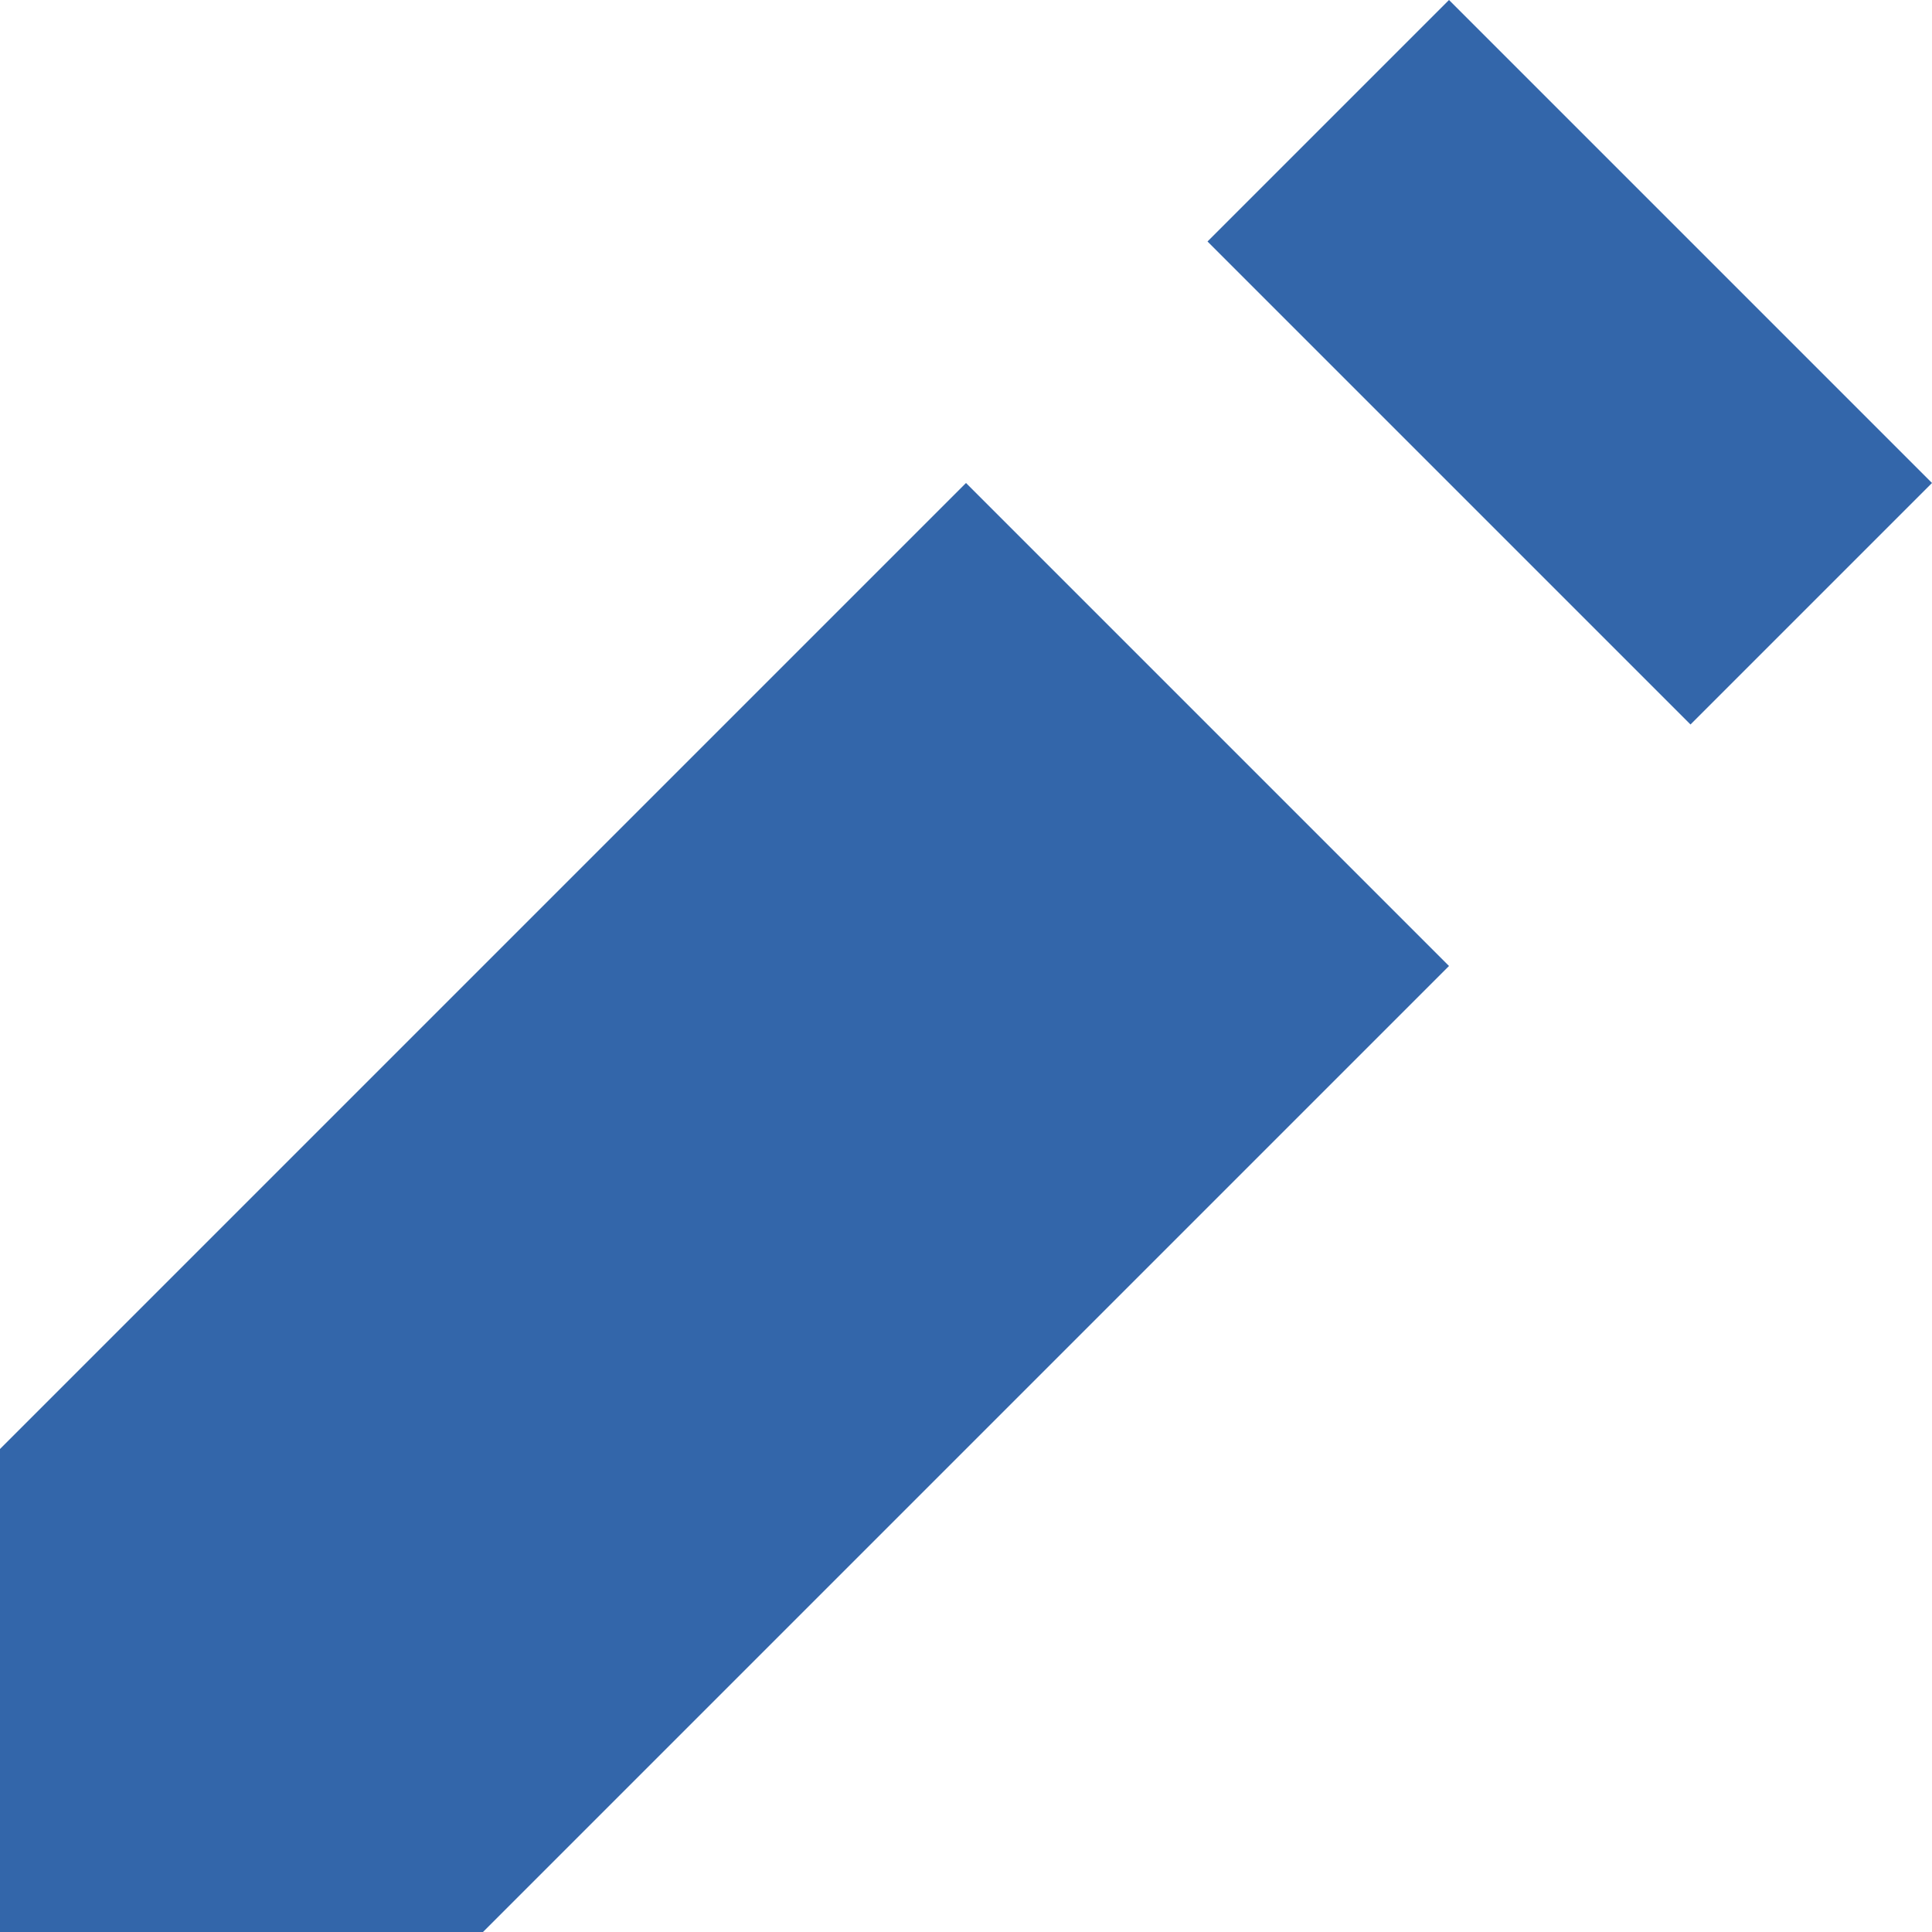
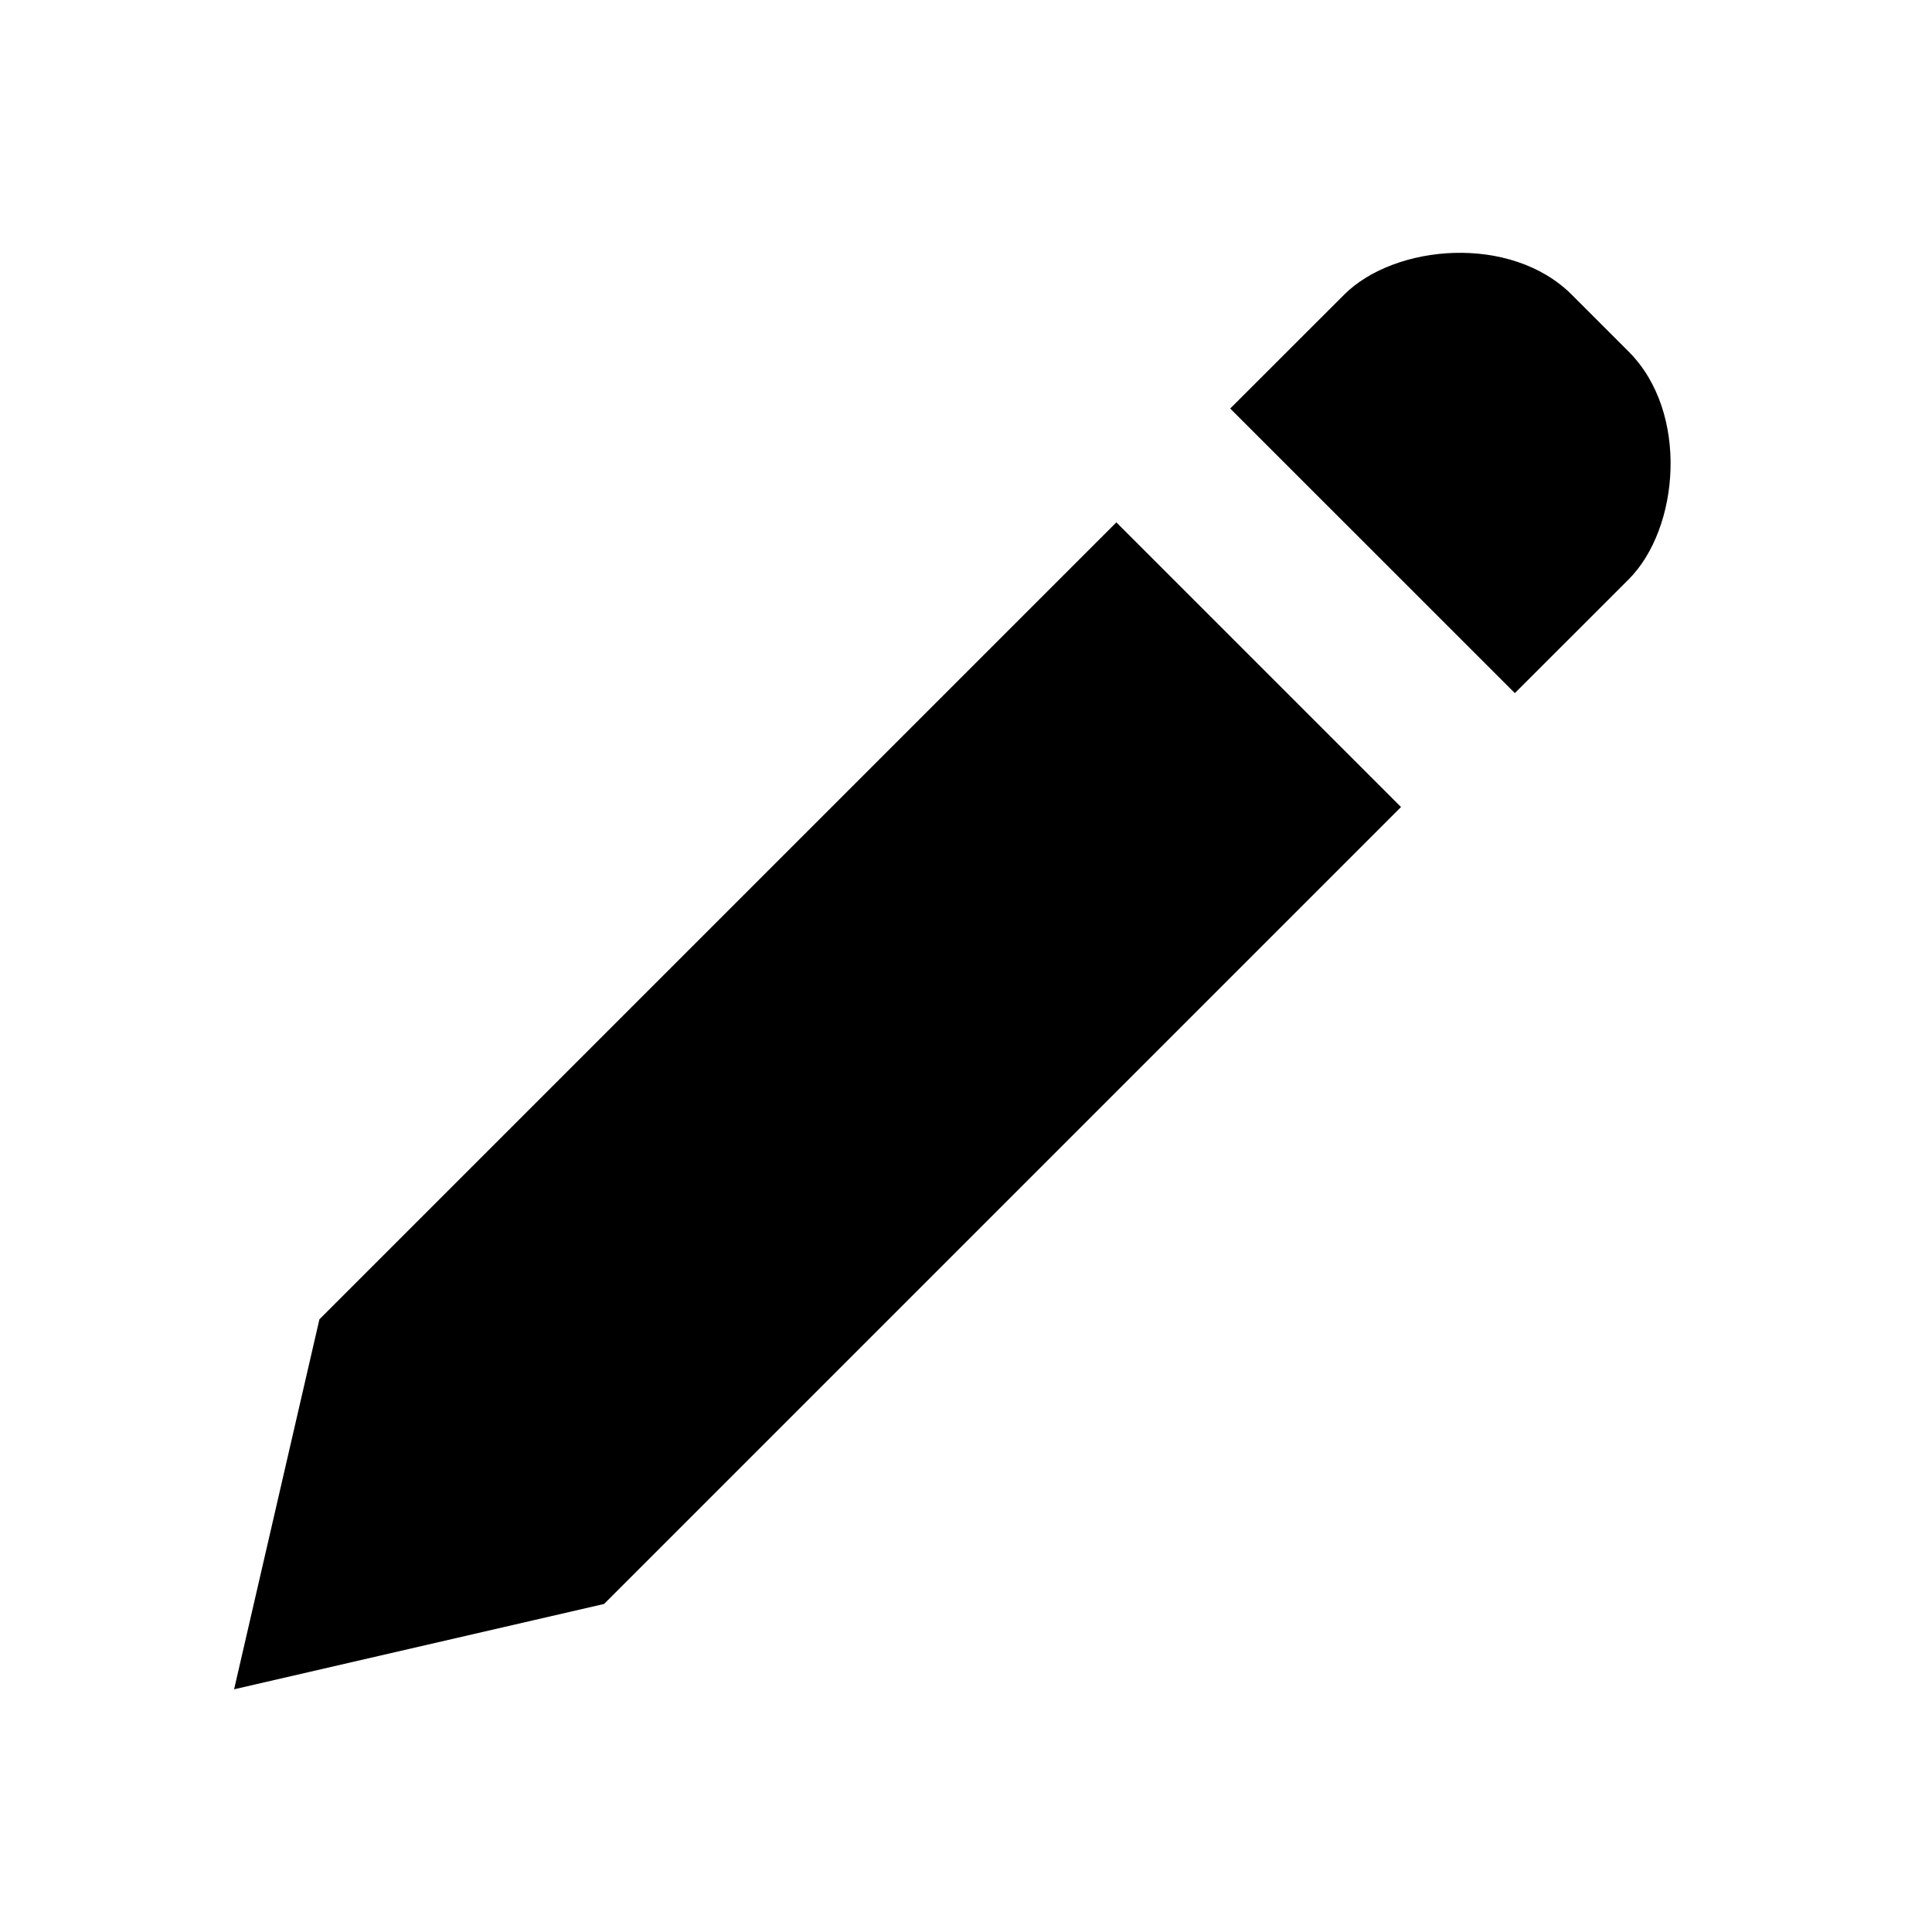
- <svg xmlns="http://www.w3.org/2000/svg" width="8" height="8" viewBox="0 0 8 8" id="svg2" version="1.1">
-   <defs id="defs8" />
-   <path d="M6 0l-1 1 2 2 1-1-2-2zm-2 2l-4 4v2h2l4-4-2-2z" id="path4" style="fill:#3366aa;fill-opacity:1" />
+ <svg xmlns="http://www.w3.org/2000/svg" viewBox="-2.5 -2.5 24 24" width="24" fill="currentColor">
+   <path d="M16.318 6.11l-3.536-3.535 1.415-1.414c.63-.63 2.073-.755 2.828 0l.707.707c.755.755.631 2.198 0 2.829L16.318 6.11zm-1.414 1.415l-9.9 9.9-4.596 1.06 1.06-4.596 9.9-9.9 3.536 3.536z" />
</svg>
